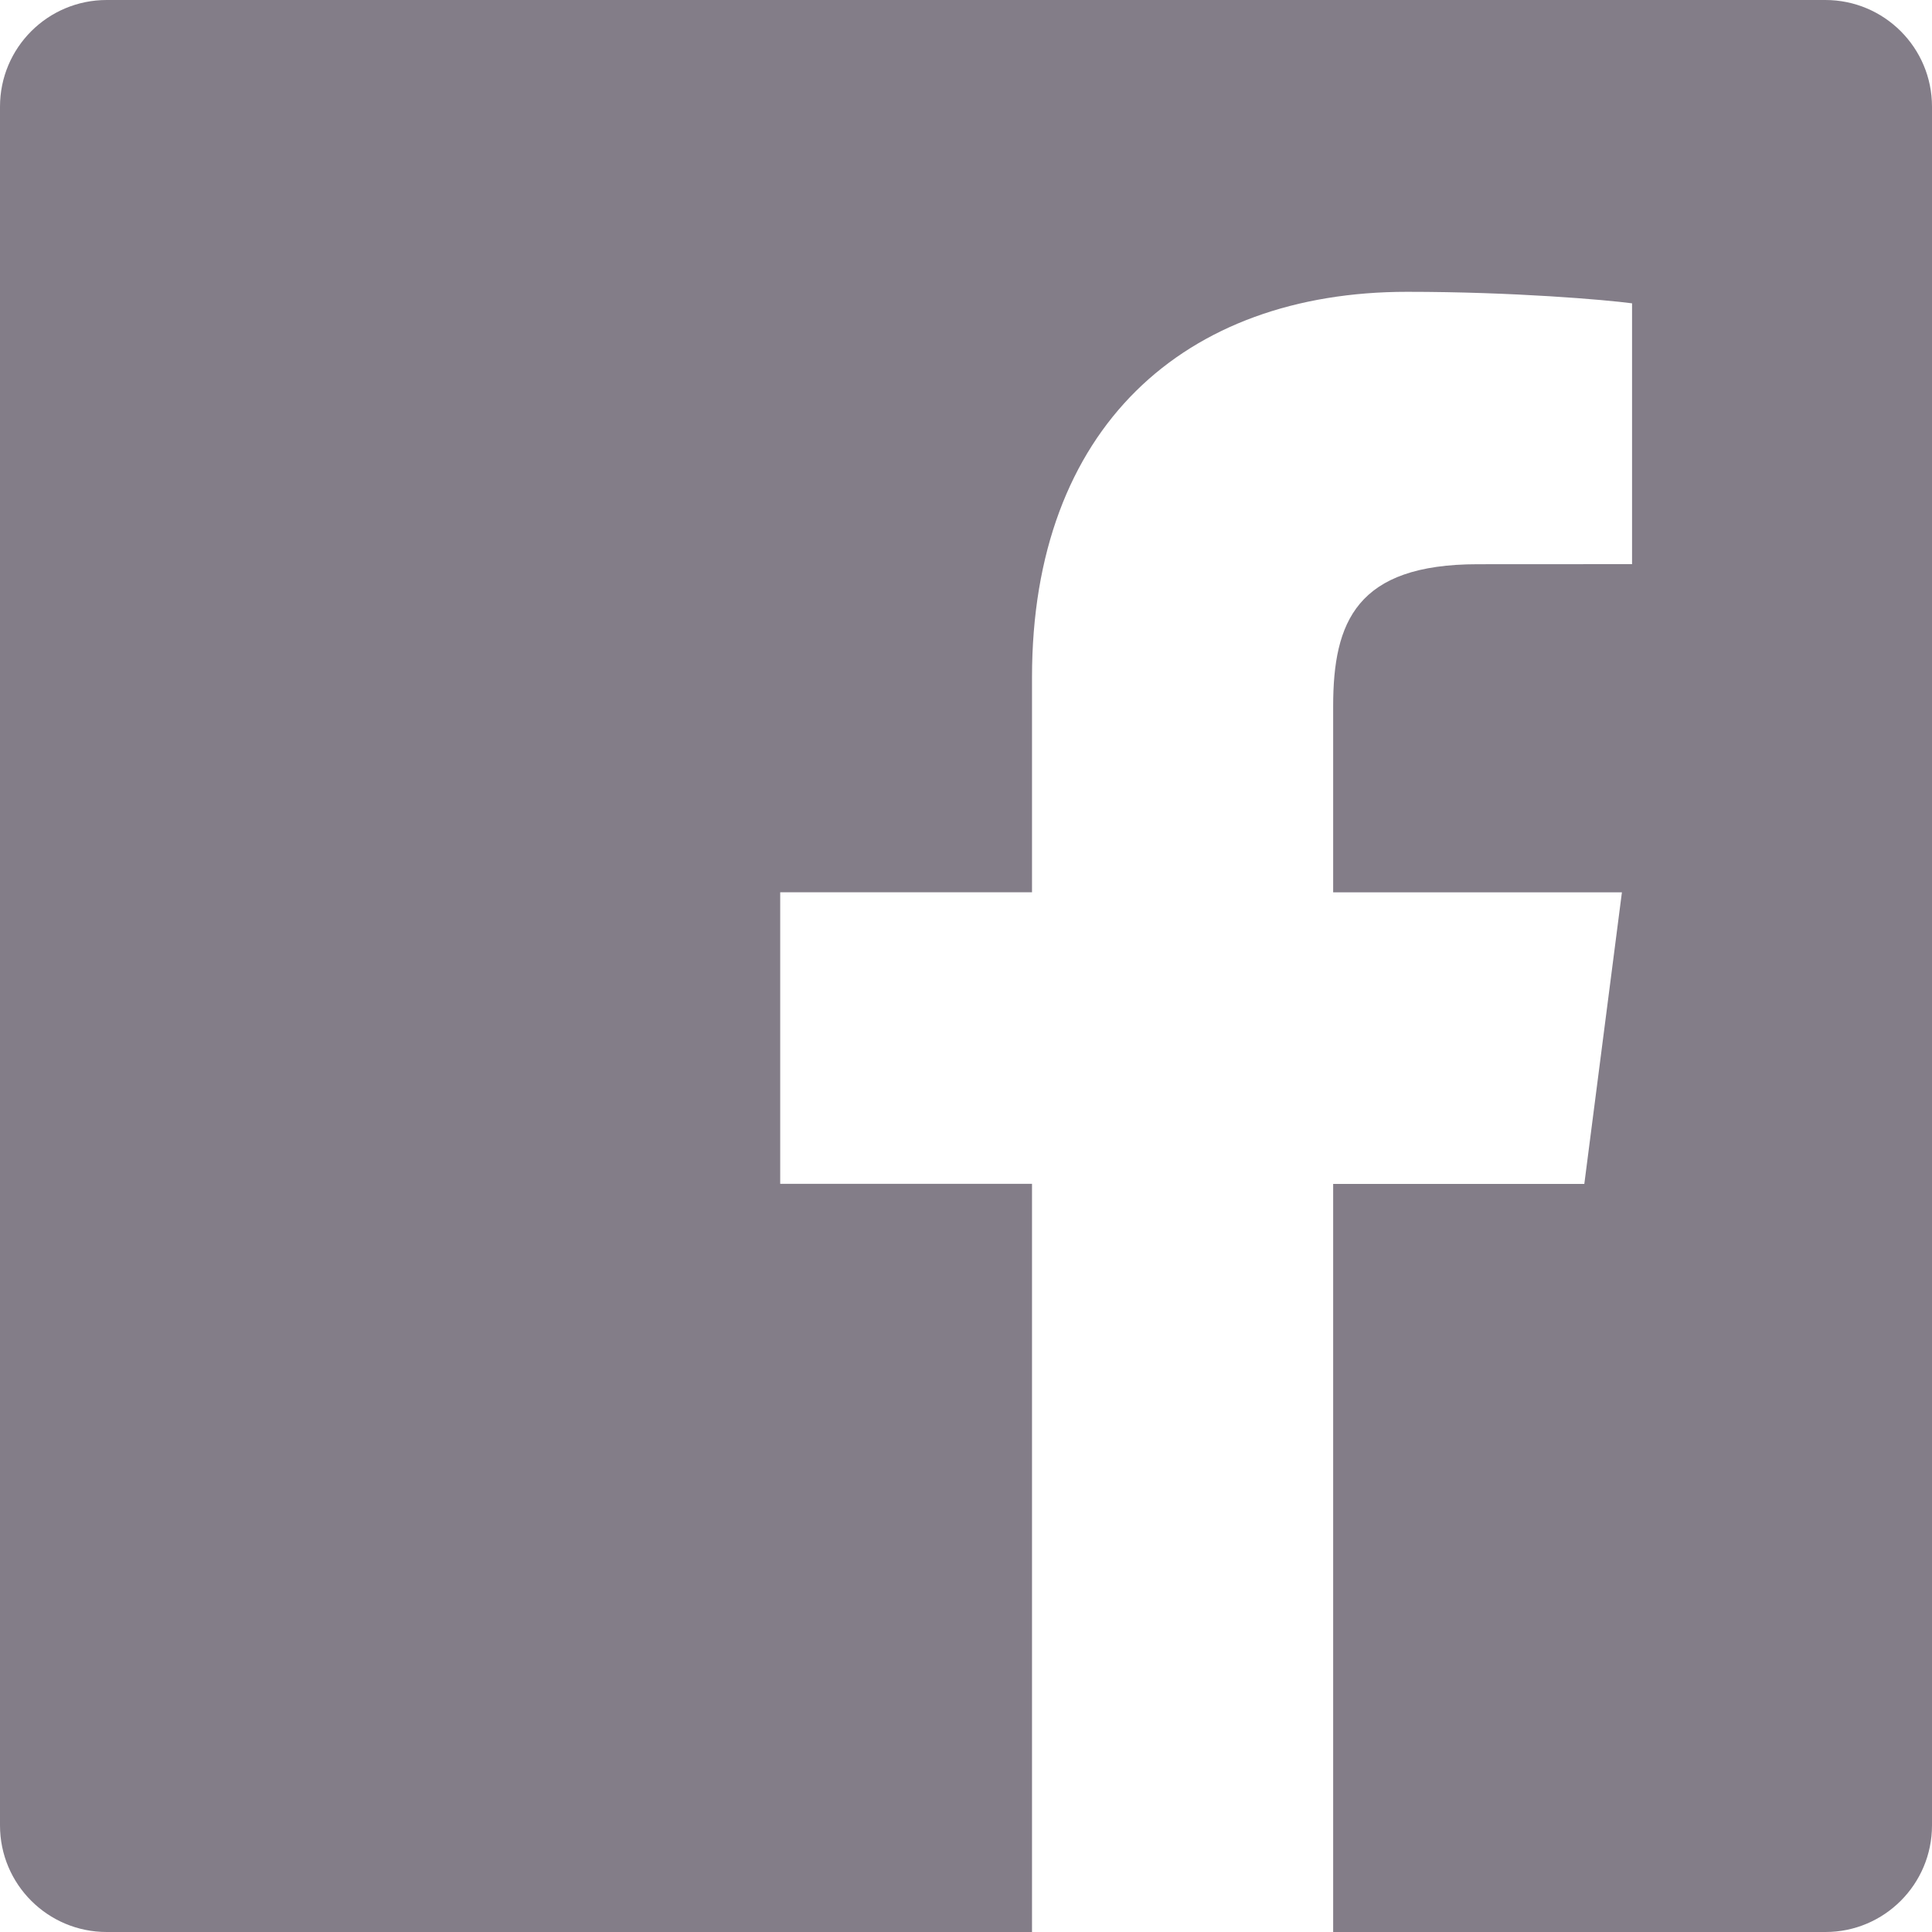
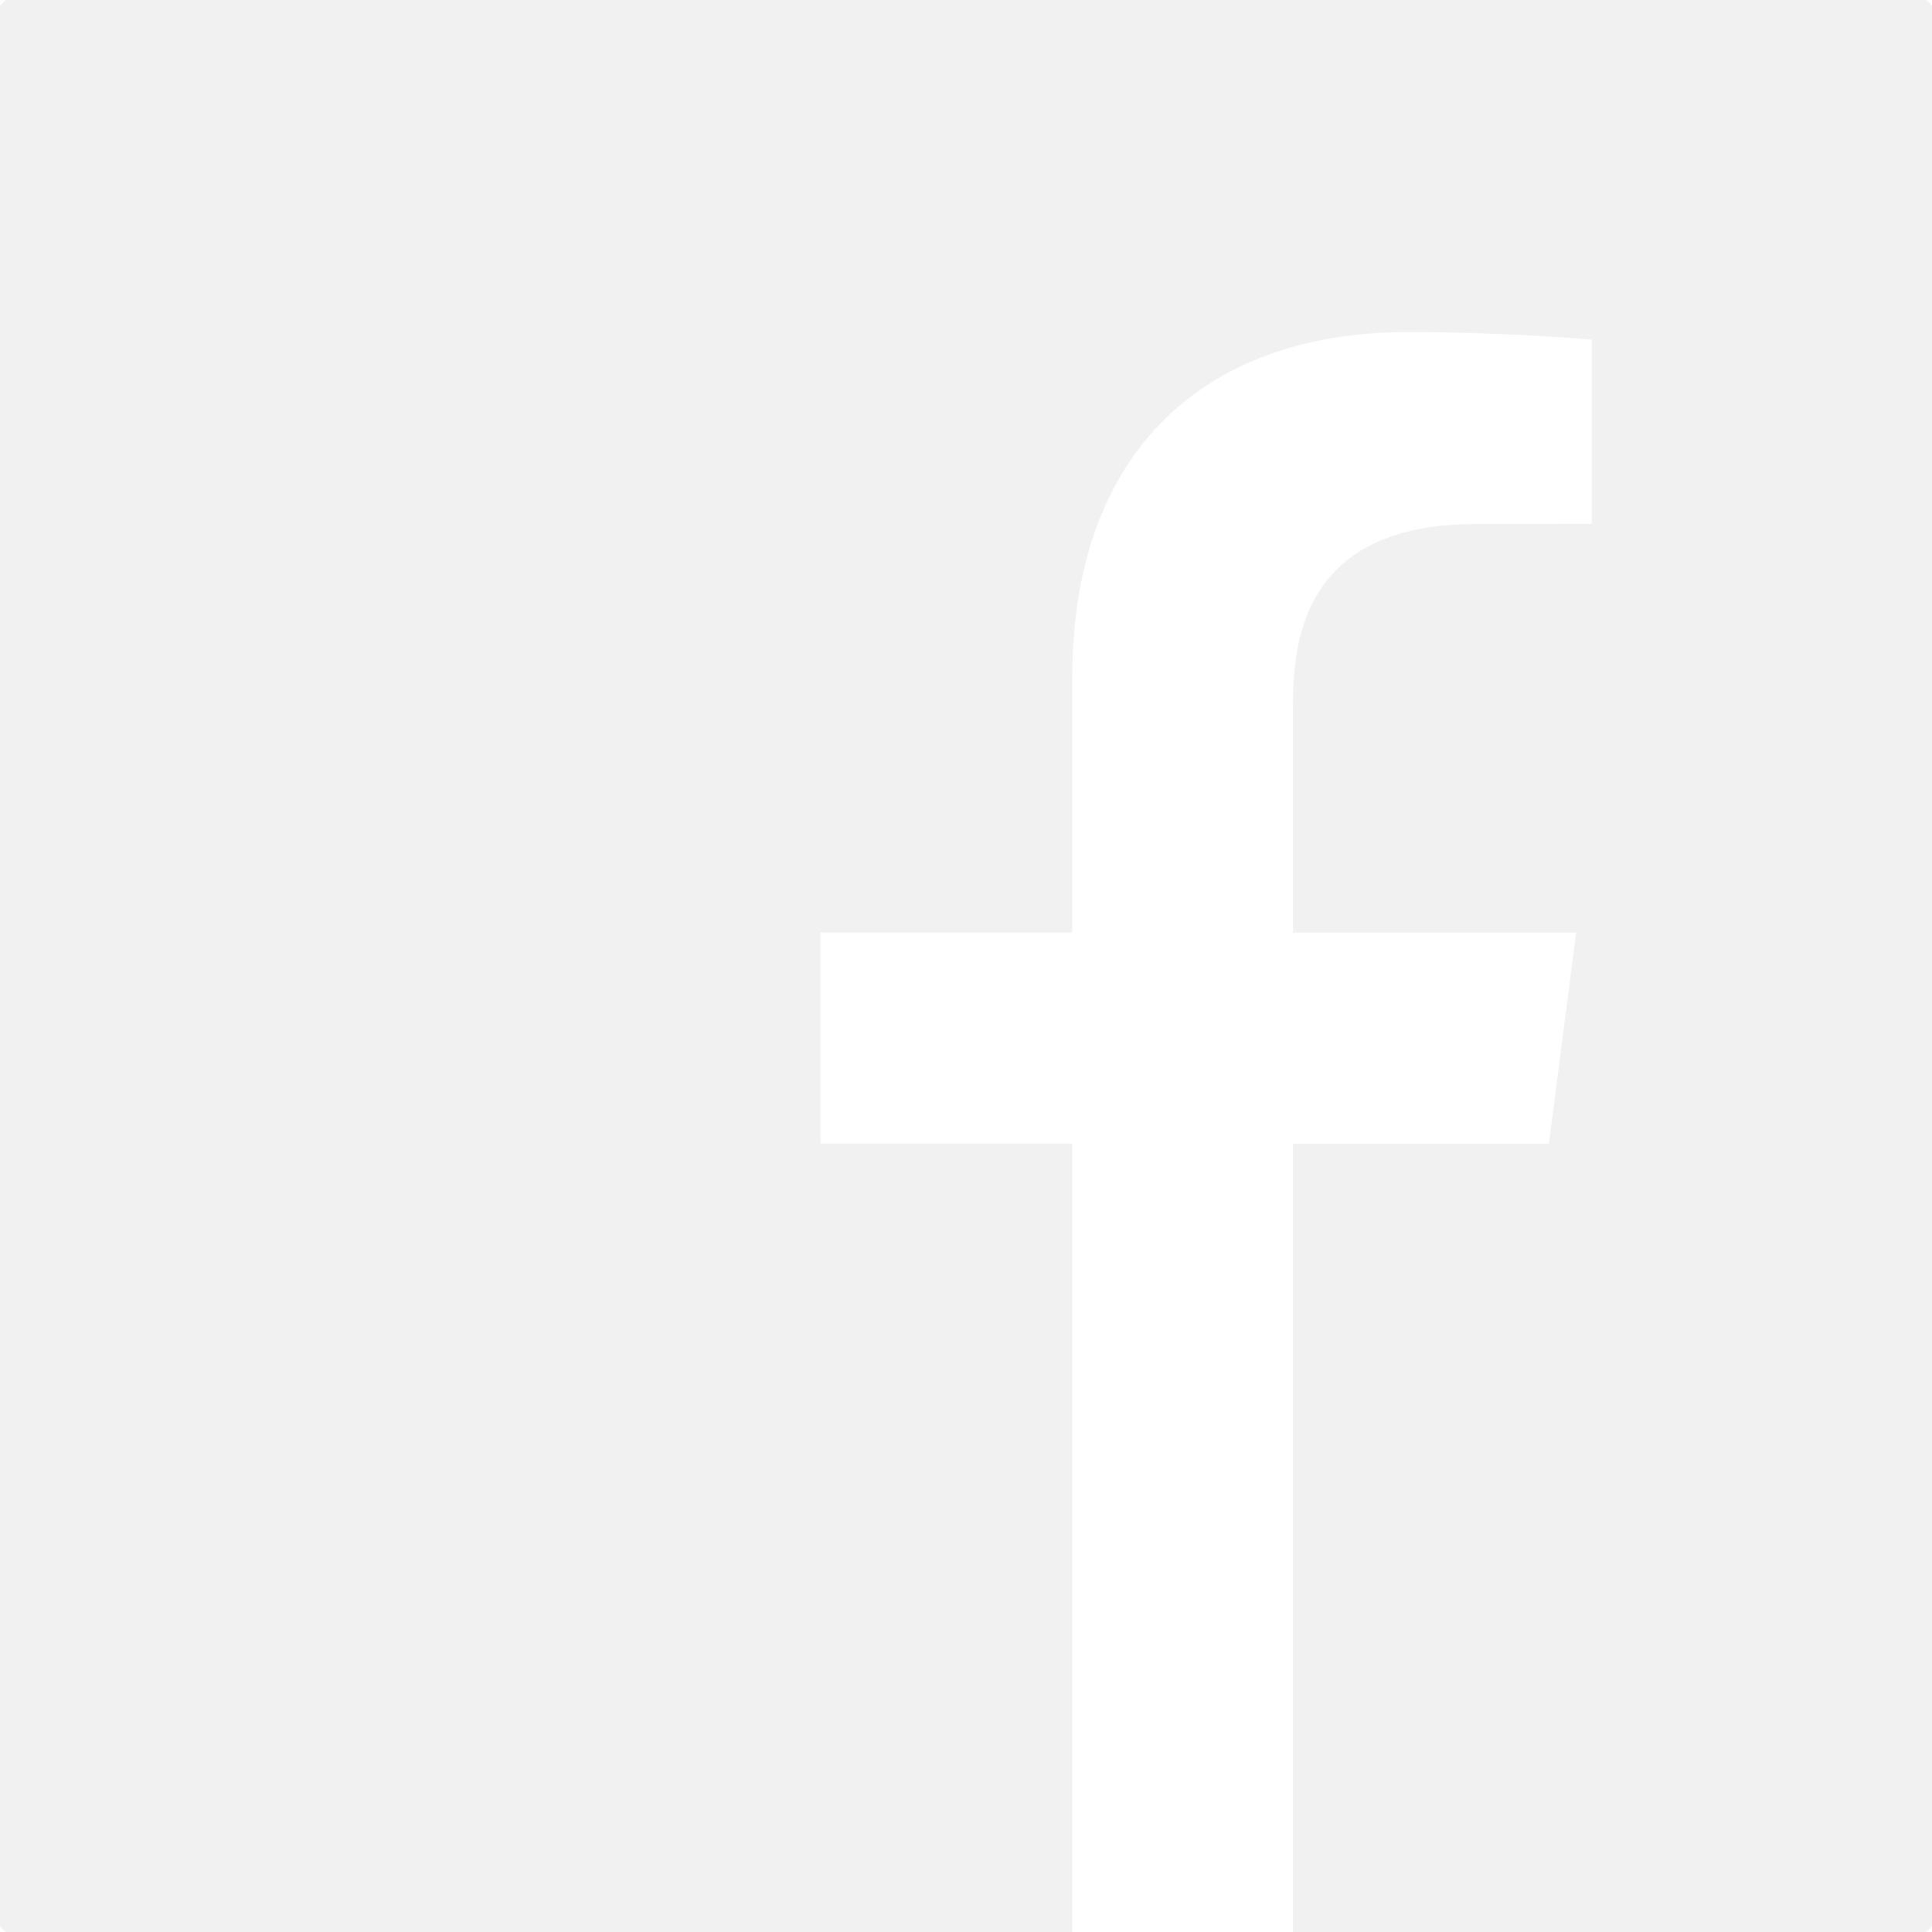
<svg xmlns="http://www.w3.org/2000/svg" width="24" height="24">
-   <path fill="#837D88" d="M22.675 0H1.325C.593 0 0 .593 0 1.325v21.351C0 23.407.593 24 1.325 24H12.82v-9.294H9.692v-3.622h3.128V8.413c0-3.1 1.893-4.788 4.659-4.788 1.325 0 2.463.099 2.795.143v3.24l-1.918.001c-1.504 0-1.795.715-1.795 1.763v2.313h3.587l-.467 3.622h-3.12V24h6.116c.73 0 1.323-.593 1.323-1.325V1.325C24 .593 23.407 0 22.675 0z" />
+   <path fill="#f1f1f1" stroke="#f1f1f1" d="M22.675 0H1.325C.593 0 0 .593 0 1.325v21.351C0 23.407.593 24 1.325 24H12.82v-9.294H9.692v-3.622h3.128V8.413c0-3.1 1.893-4.788 4.659-4.788 1.325 0 2.463.099 2.795.143v3.24l-1.918.001c-1.504 0-1.795.715-1.795 1.763v2.313h3.587l-.467 3.622h-3.12V24h6.116c.73 0 1.323-.593 1.323-1.325V1.325C24 .593 23.407 0 22.675 0z" />
</svg>
